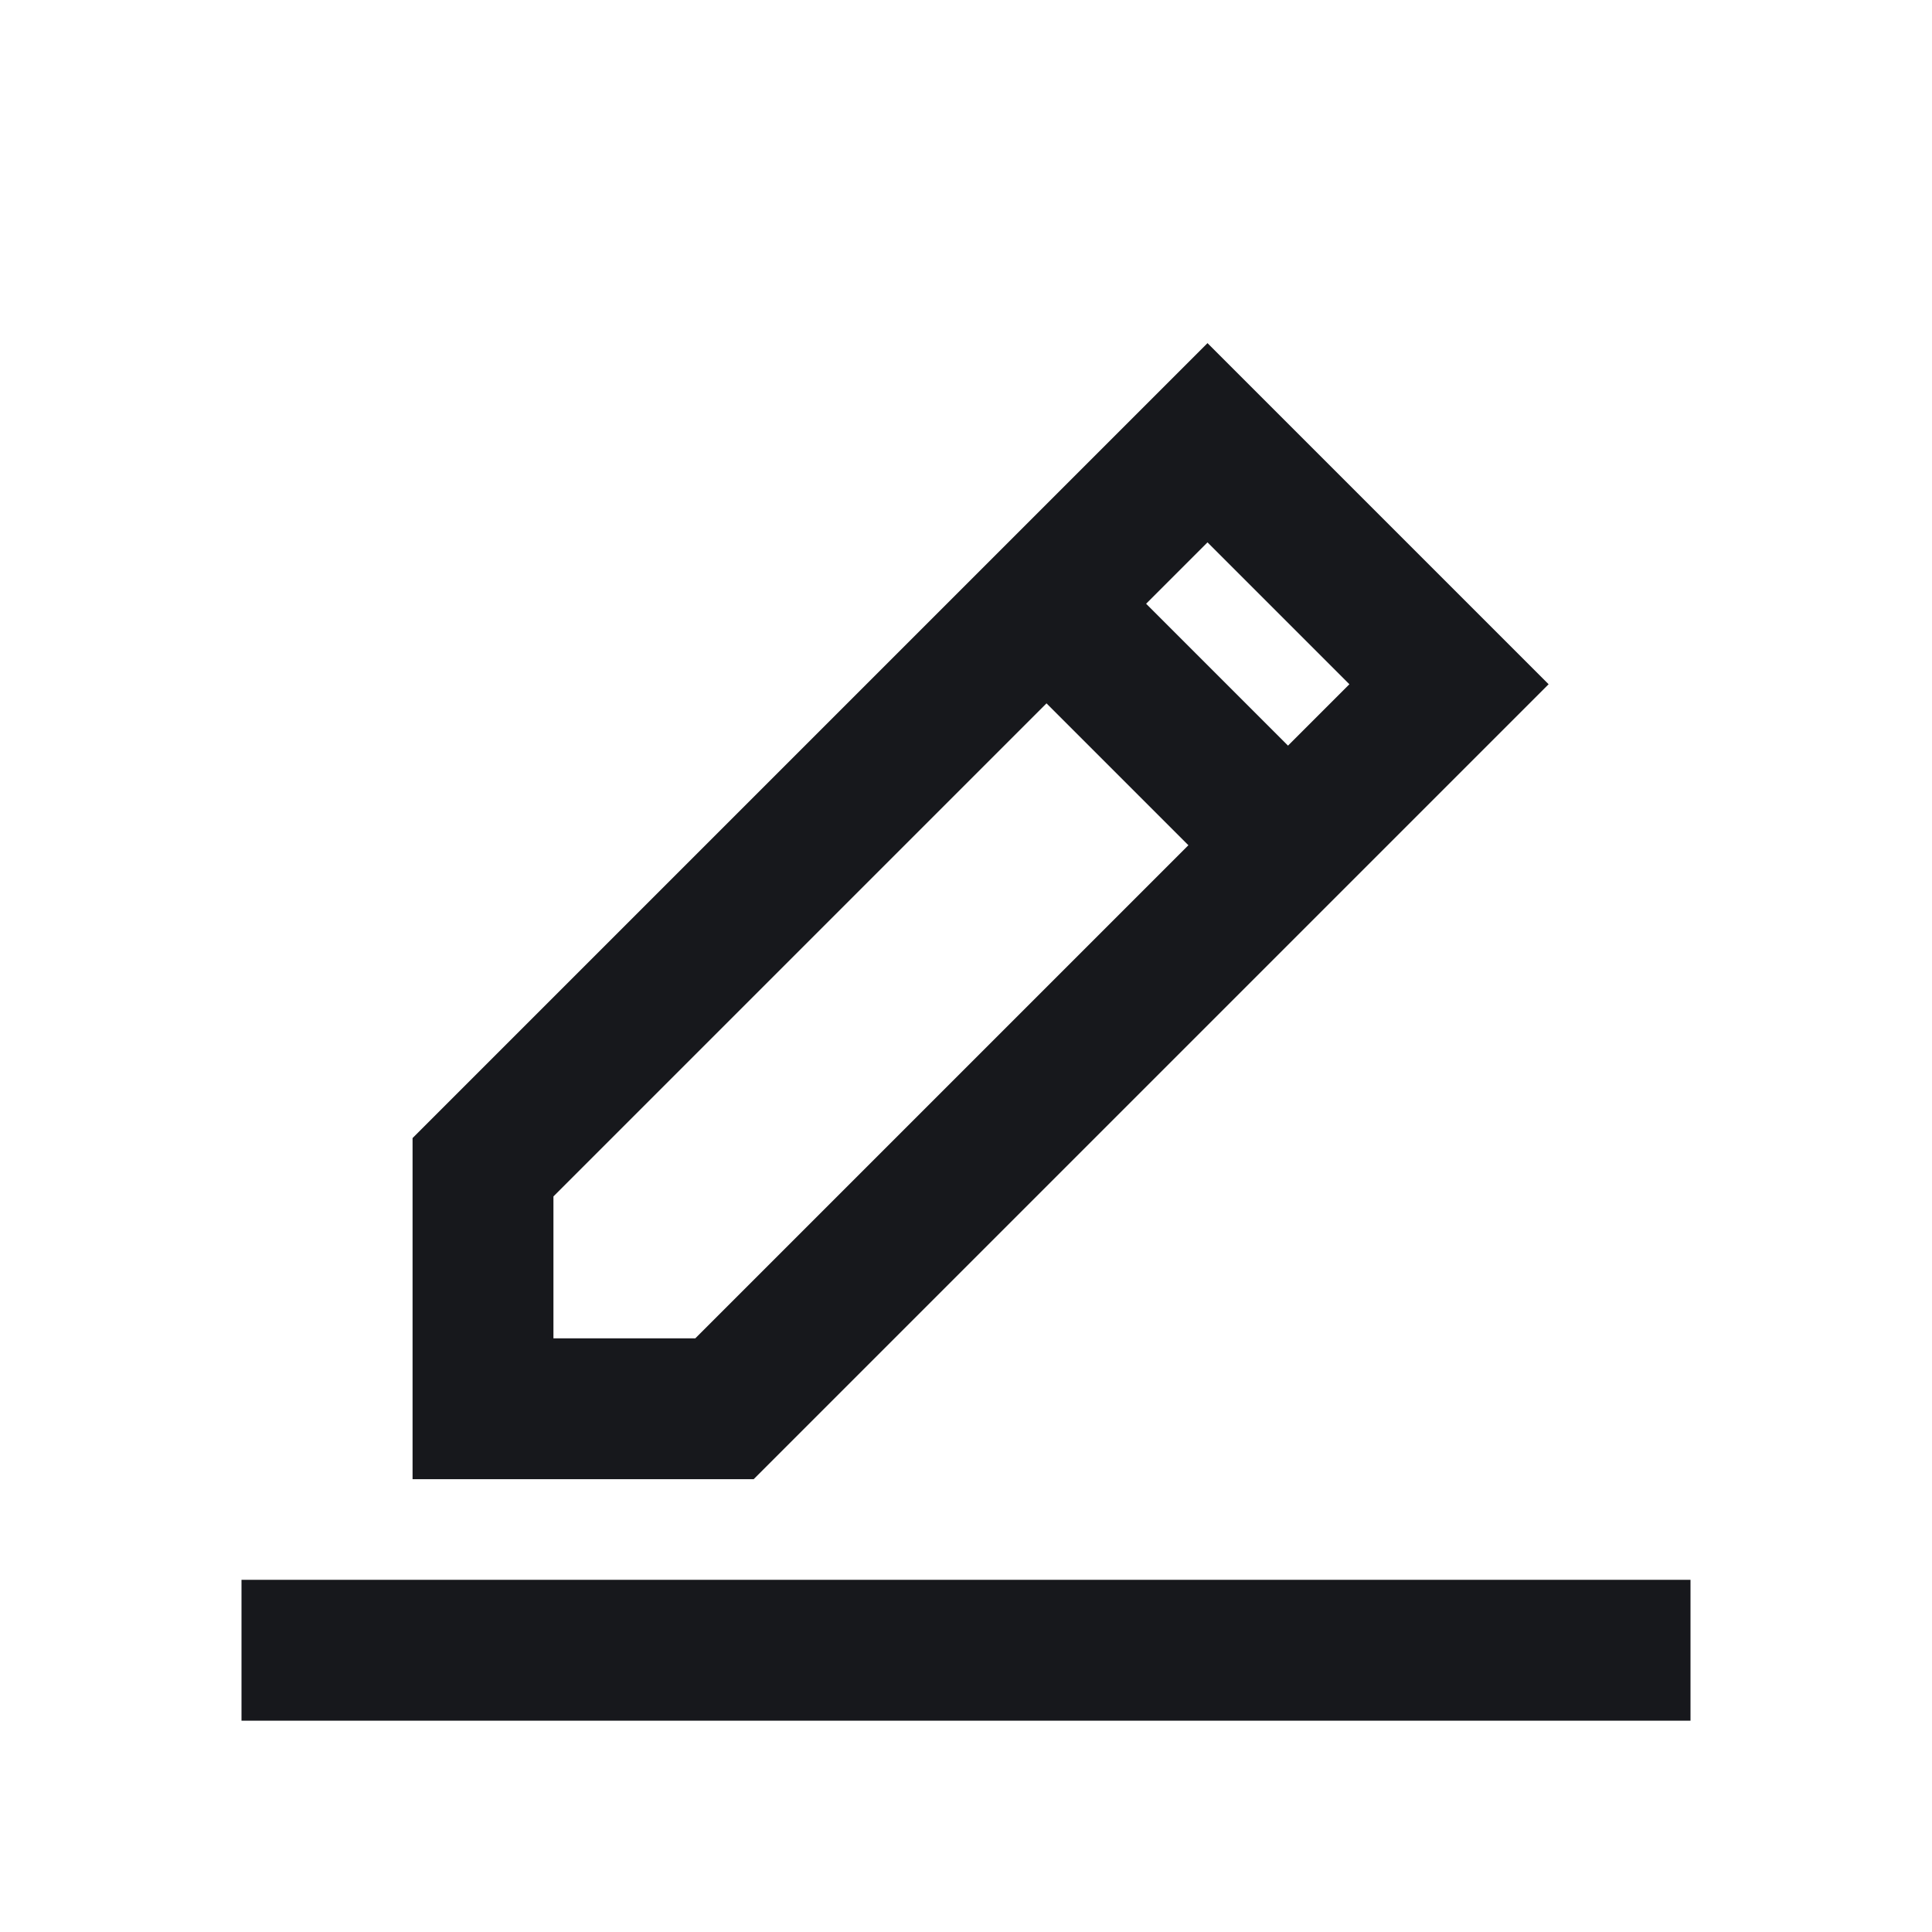
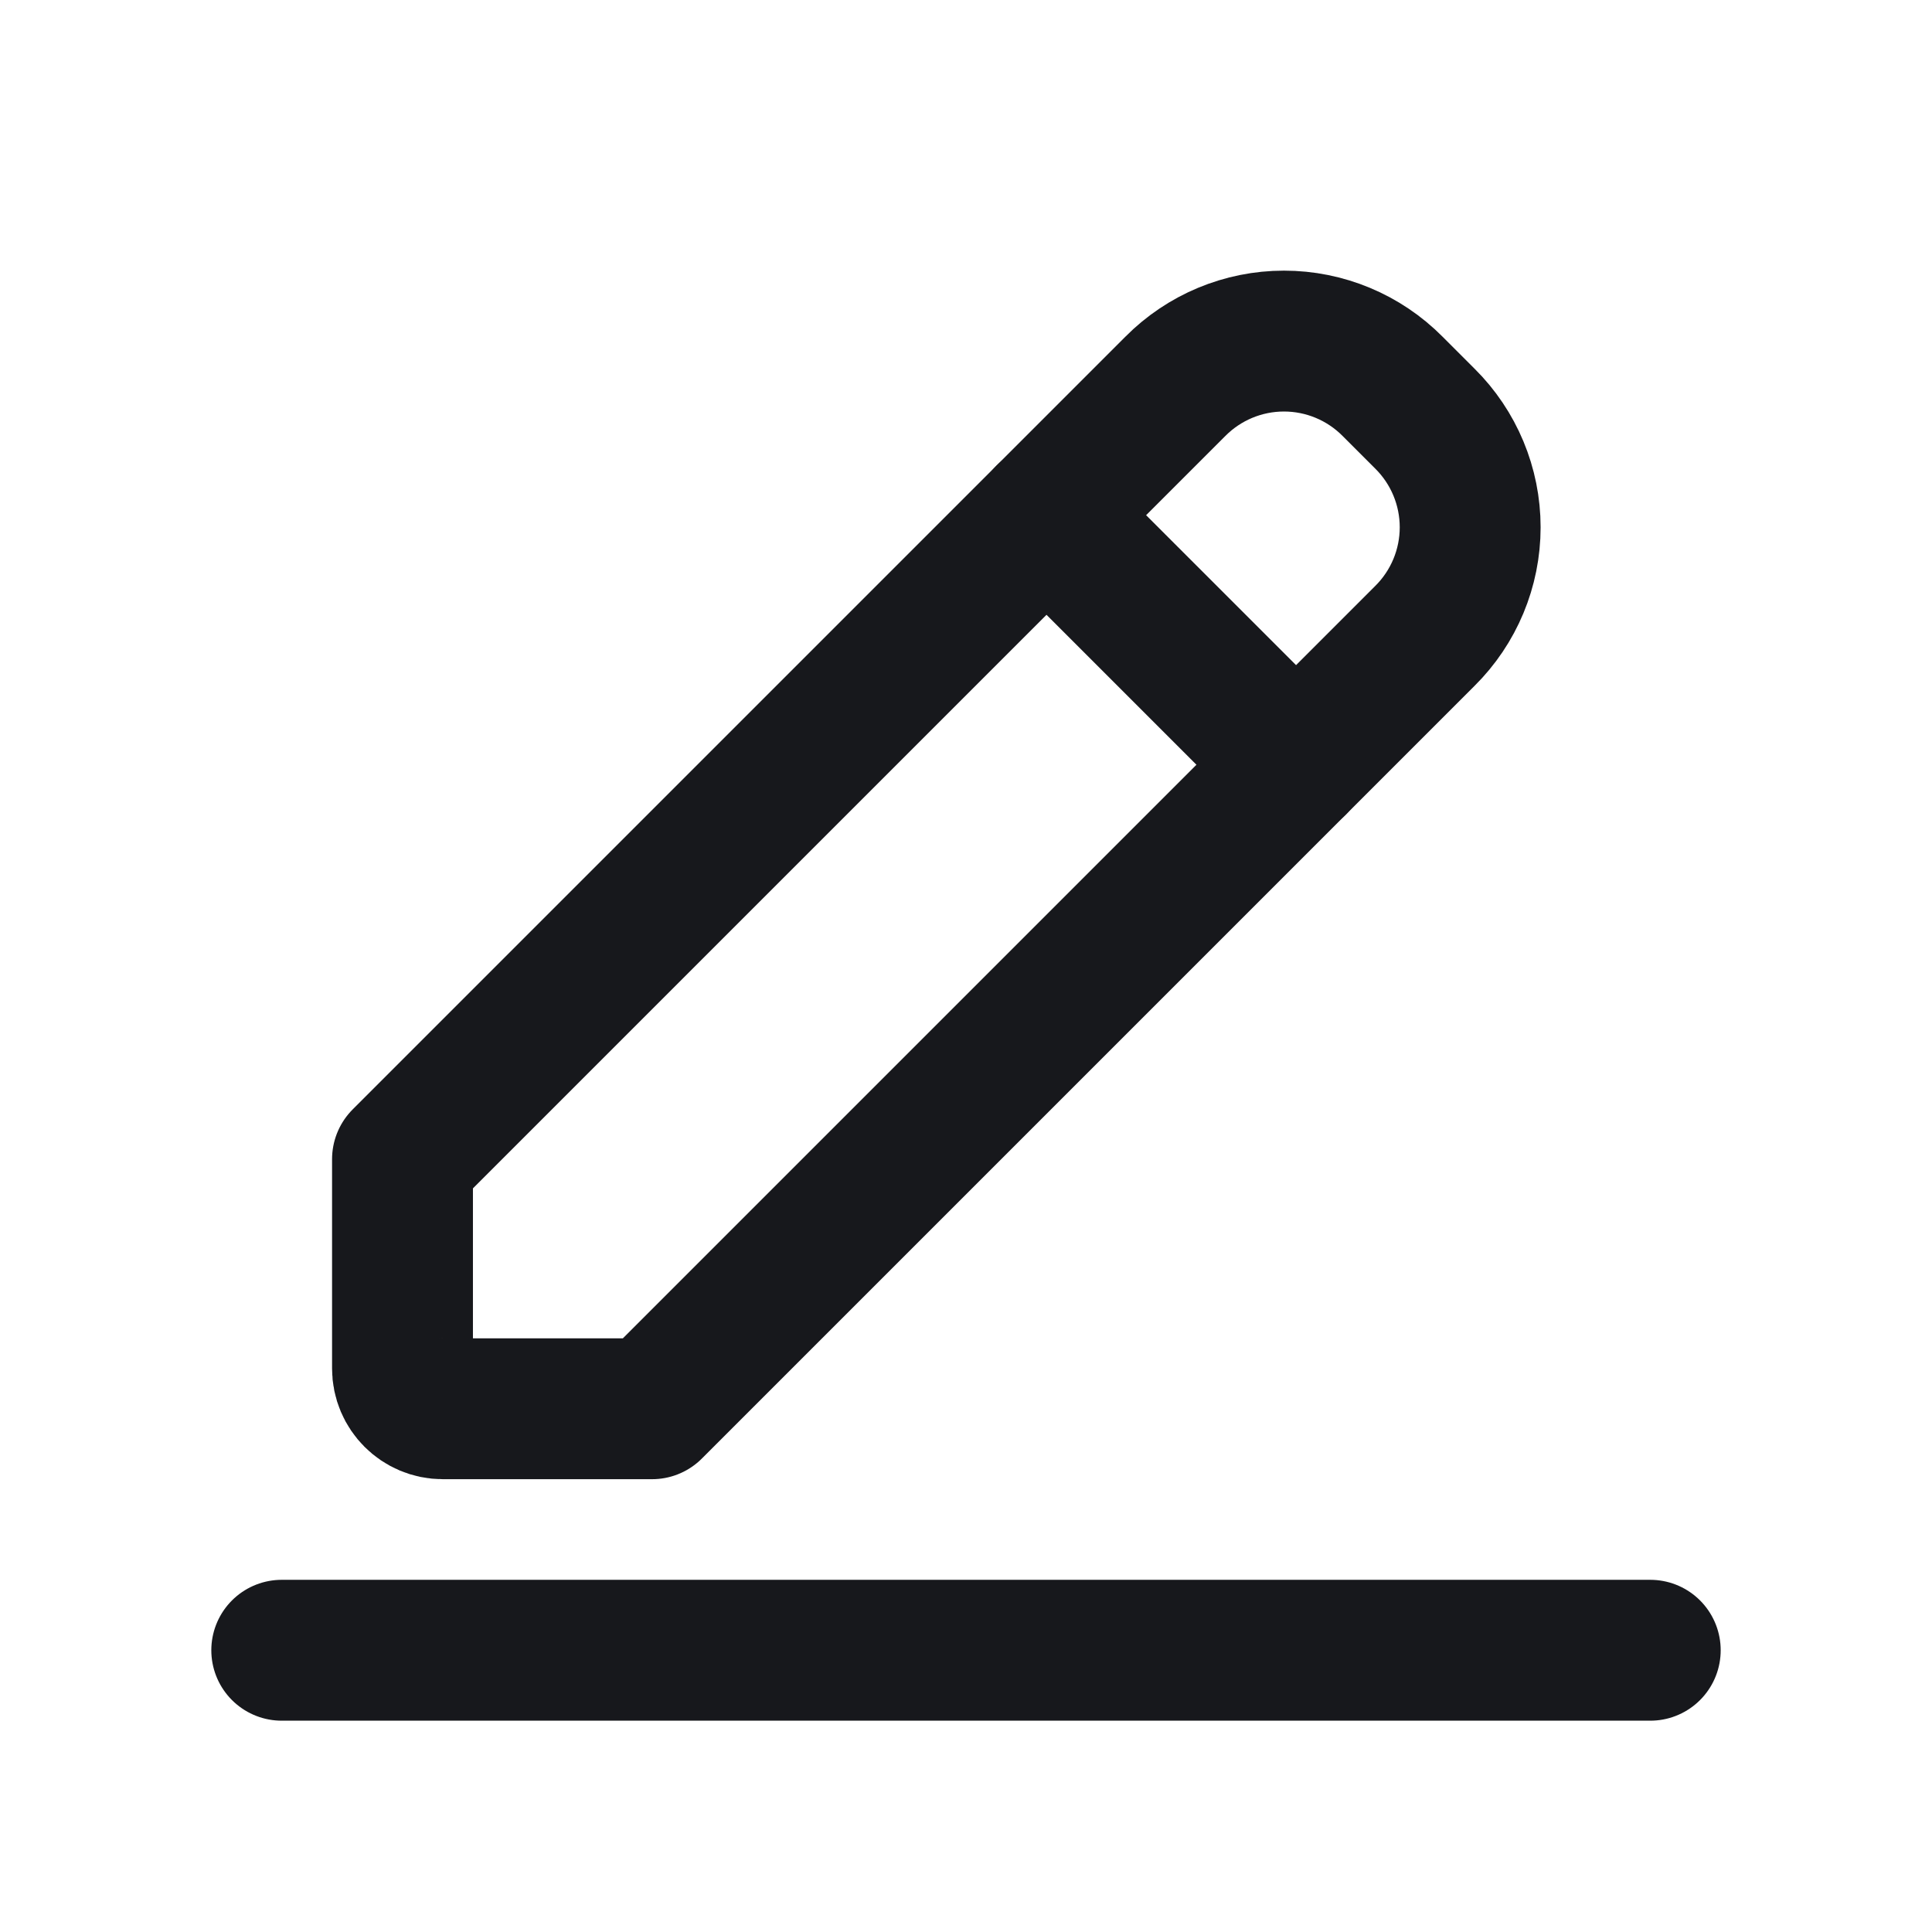
- <svg xmlns="http://www.w3.org/2000/svg" viewBox="0 0 24 24" width="24" height="24" fill="none" stroke="#17181C" stroke-width="1.75" stroke-linecap="butt" stroke-linejoin="miter" role="img" aria-label="Actividad">
-   <path d="M3 20.5H21" />
-   <path d="M6 17.5V14.5L15 5.5L18 8.5L9 17.5Z" />
-   <path d="M13 7.5L16 10.5" />
+ <svg xmlns="http://www.w3.org/2000/svg" viewBox="0 0 24 24" width="24" height="24" fill="none" stroke="#17181C" stroke-width="1.75" stroke-linecap="round" stroke-linejoin="round" role="img" aria-label="Actividad">
+   <path d="M3.5 20.5H20.5" />
+   <path d="M5 17V14.4L14.6 4.8A1.9 1.9 0 0 1 17.3 4.8L17.7 5.2A1.9 1.9 0 0 1 17.7 7.9L8.1 17.5H5.5A.5.5 0 0 1 5 17Z" />
+   <path d="M13 6.4L16.1 9.5" />
</svg>
